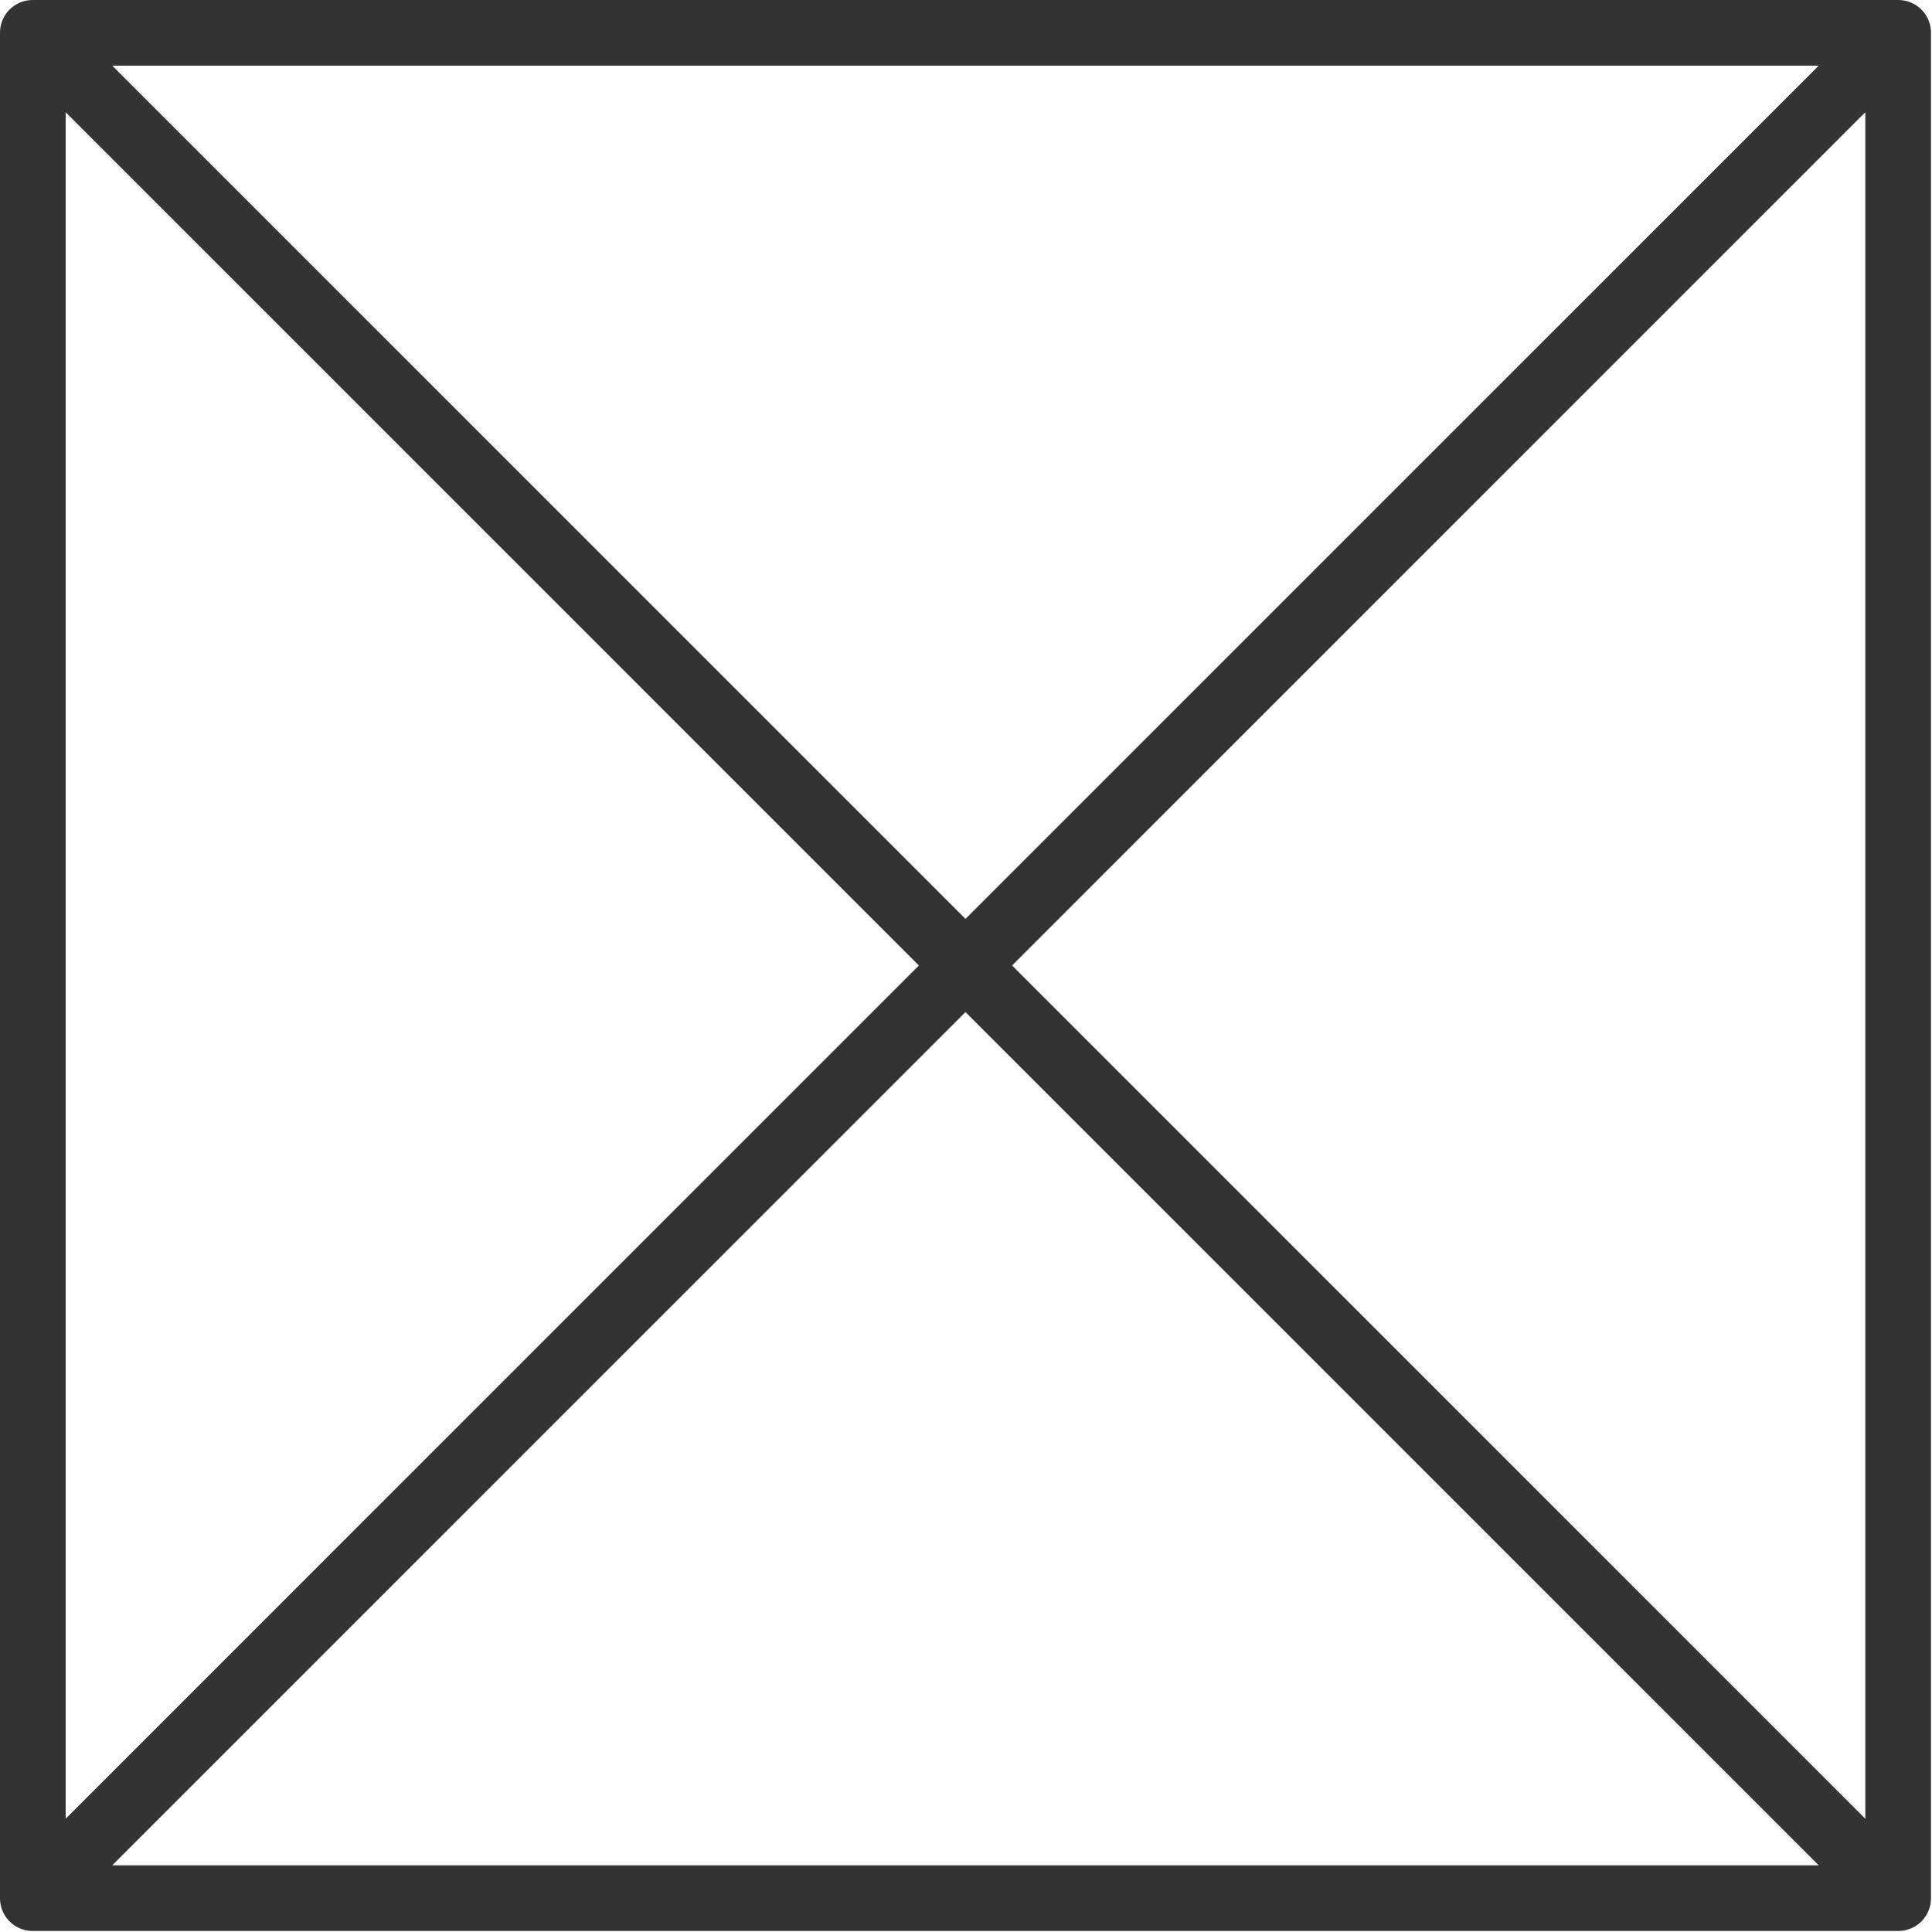
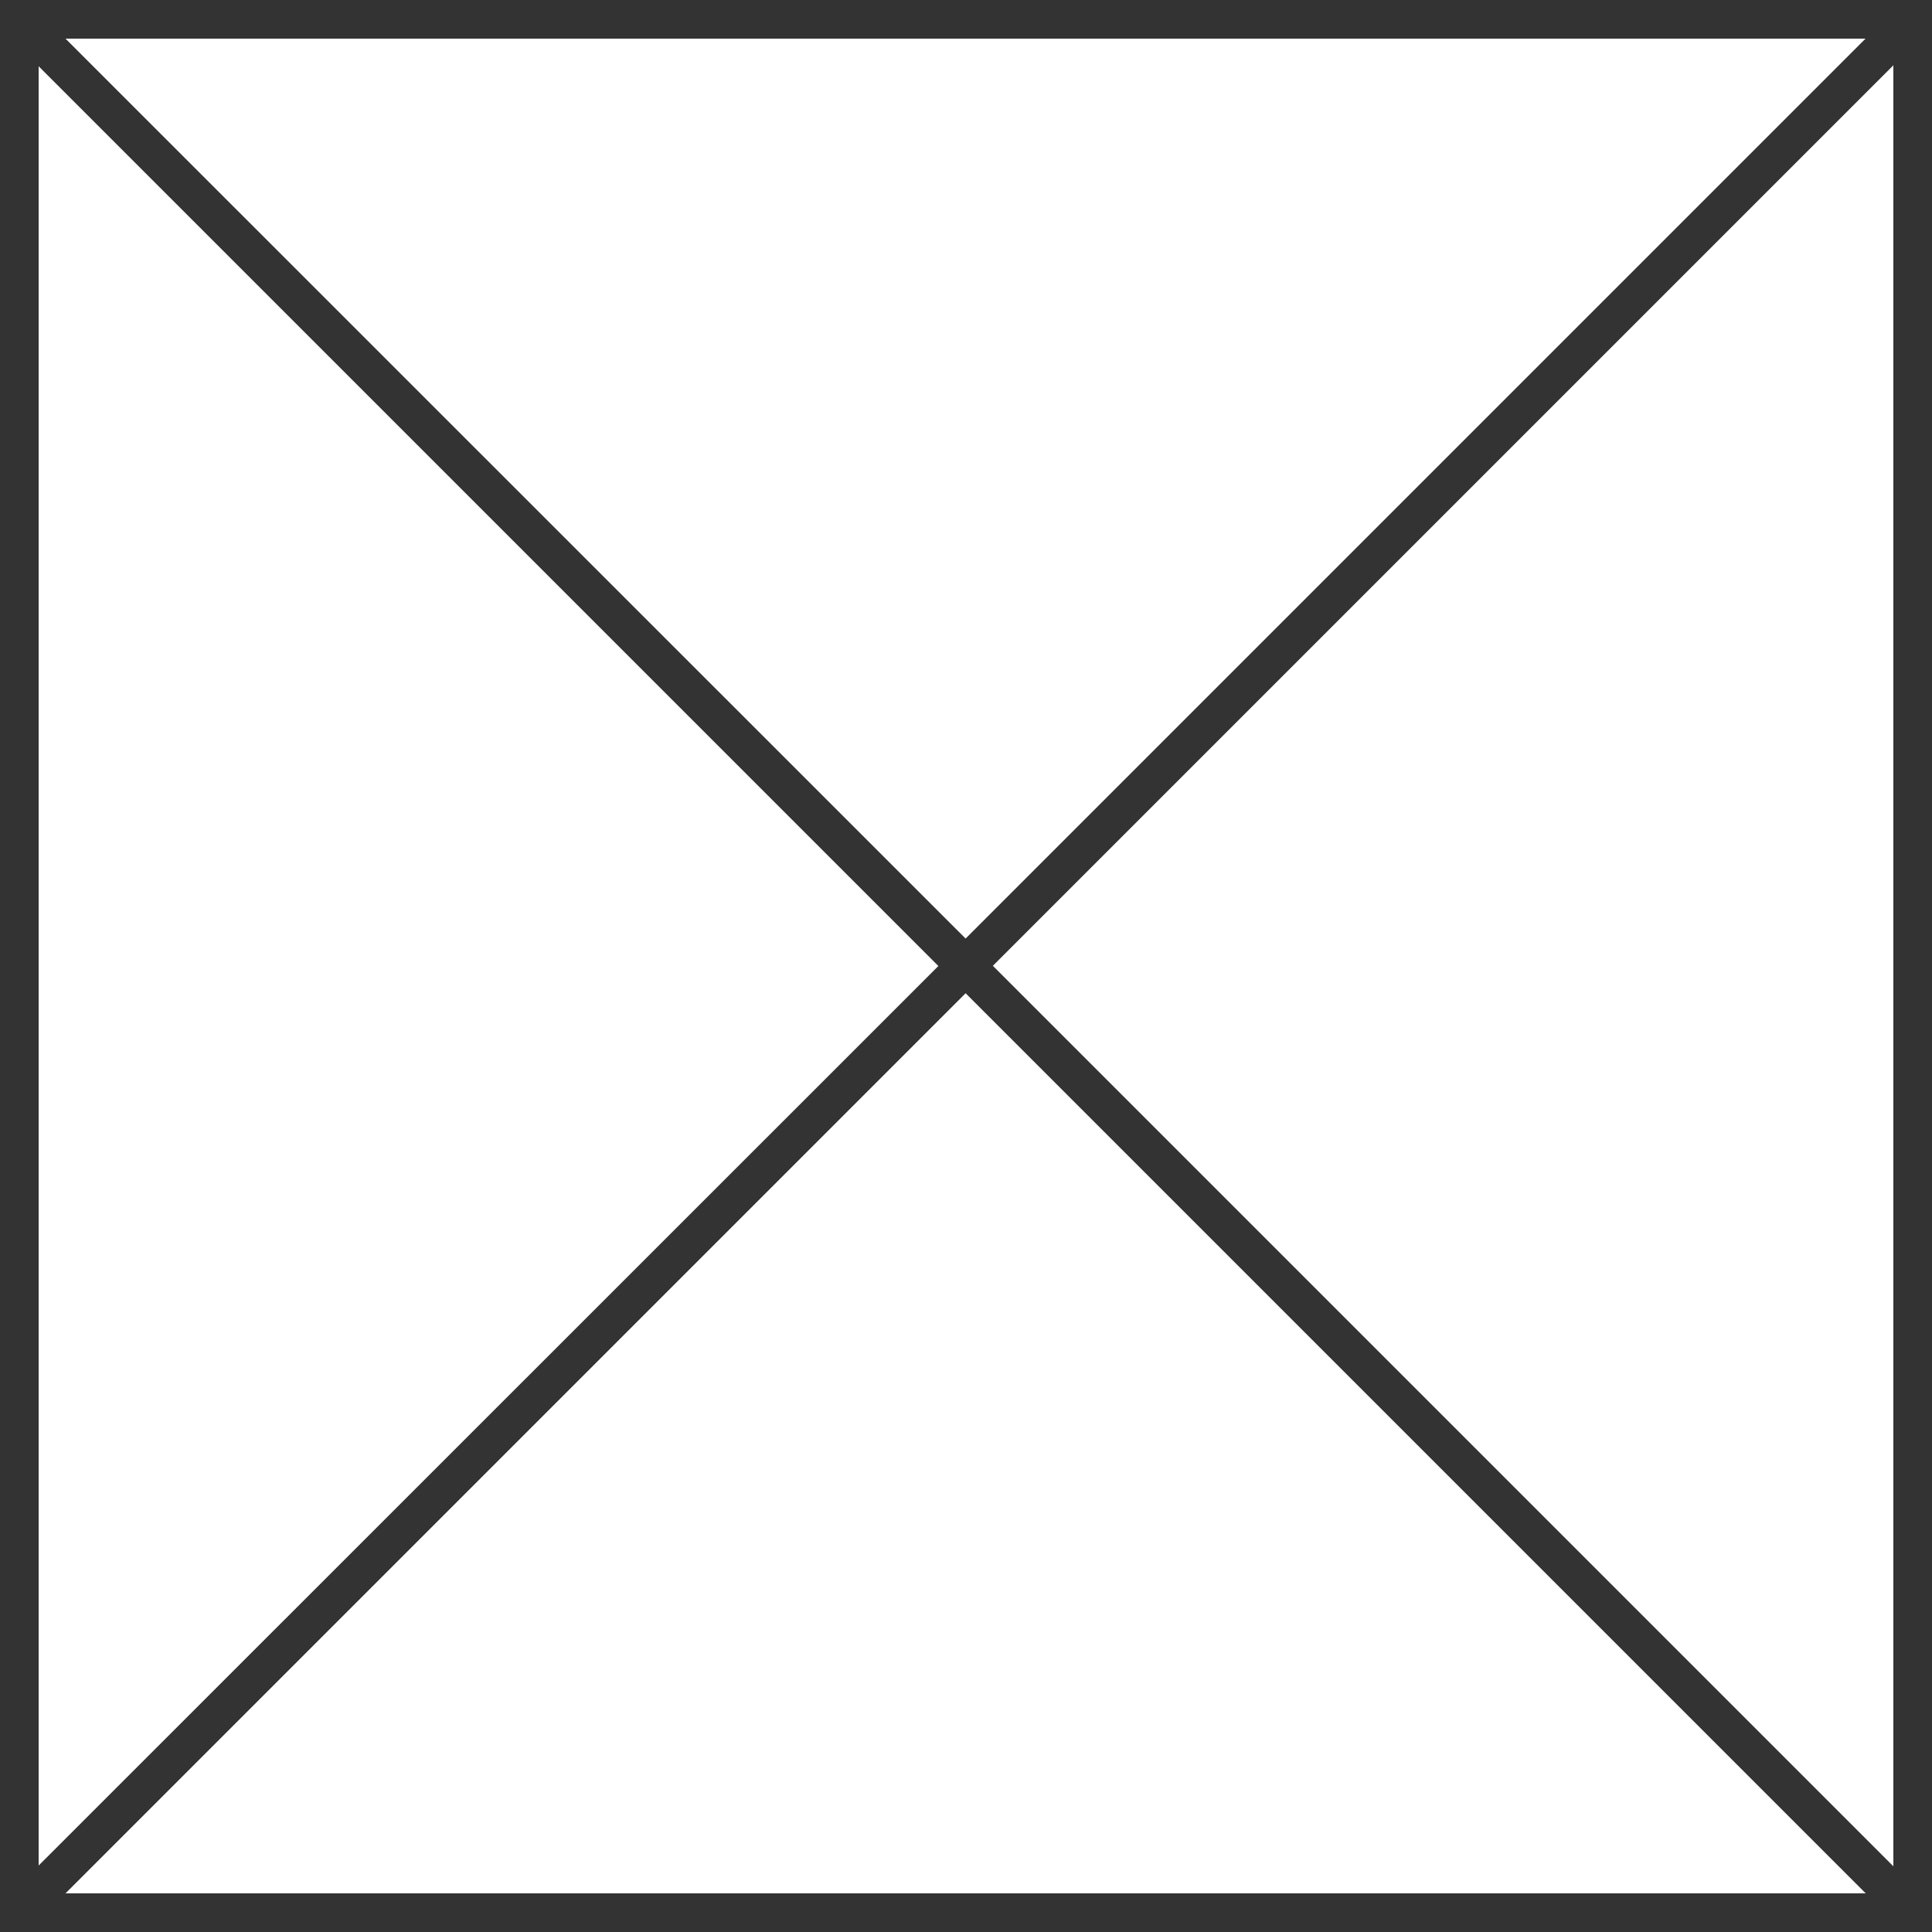
- <svg xmlns="http://www.w3.org/2000/svg" version="1.2" width="80.01mm" height="80.01mm" viewBox="2000 13000 8001 8001" preserveAspectRatio="xMidYMid" fill-rule="evenodd" stroke-width="28.222" stroke-linejoin="round" xml:space="preserve">
+ <svg xmlns="http://www.w3.org/2000/svg" xmlns:ns1="http://xml.openoffice.org/svg/export" version="1.2" width="100mm" height="100mm" viewBox="0 0 10000 10000" preserveAspectRatio="xMidYMid" fill-rule="evenodd" stroke-width="28.222" stroke-linejoin="round" xml:space="preserve">
+   <defs class="ClipPathGroup">
+     <clipPath id="presentation_clip_path" clipPathUnits="userSpaceOnUse">
+       <rect x="0" y="0" width="10000" height="10000" />
+     </clipPath>
+     <clipPath id="presentation_clip_path_shrink" clipPathUnits="userSpaceOnUse">
+       <rect x="10" y="10" width="9980" height="9980" />
+     </clipPath>
+   </defs>
+   <defs class="TextShapeIndex">
+     <g ns1:slide="id1" ns1:id-list="id3" />
+   </defs>
  <defs class="EmbeddedBulletChars">
    <g id="bullet-char-template-57356" transform="scale(0.0004882812,-0.0004882812)">
      <path d="M 580,1141 L 1163,571 580,0 -4,571 580,1141 Z" />
    </g>
    <g id="bullet-char-template-57354" transform="scale(0.0004882812,-0.0004882812)">
      <path d="M 8,1128 L 1137,1128 1137,0 8,0 8,1128 Z" />
    </g>
    <g id="bullet-char-template-10146" transform="scale(0.0004882812,-0.0004882812)">
      <path d="M 174,0 L 602,739 174,1481 1456,739 174,0 Z M 1358,739 L 309,1346 659,739 1358,739 Z" />
    </g>
    <g id="bullet-char-template-10132" transform="scale(0.0004882812,-0.0004882812)">
      <path d="M 2015,739 L 1276,0 717,0 1260,543 174,543 174,936 1260,936 717,1481 1274,1481 2015,739 Z" />
    </g>
    <g id="bullet-char-template-10007" transform="scale(0.0004882812,-0.0004882812)">
      <path d="M 0,-2 C -7,14 -16,27 -25,37 L 356,567 C 262,823 215,952 215,954 215,979 228,992 255,992 264,992 276,990 289,987 310,991 331,999 354,1012 L 381,999 492,748 772,1049 836,1024 860,1049 C 881,1039 901,1025 922,1006 886,937 835,863 770,784 769,783 710,716 594,584 L 774,223 C 774,196 753,168 711,139 L 727,119 C 717,90 699,76 672,76 641,76 570,178 457,381 L 164,-76 C 142,-110 111,-127 72,-127 30,-127 9,-110 8,-76 1,-67 -2,-52 -2,-32 -2,-23 -1,-13 0,-2 Z" />
    </g>
    <g id="bullet-char-template-10004" transform="scale(0.0004882812,-0.0004882812)">
      <path d="M 285,-33 C 182,-33 111,30 74,156 52,228 41,333 41,471 41,549 55,616 82,672 116,743 169,778 240,778 293,778 328,747 346,684 L 369,508 C 377,444 397,411 428,410 L 1163,1116 C 1174,1127 1196,1133 1229,1133 1271,1133 1292,1118 1292,1087 L 1292,965 C 1292,929 1282,901 1262,881 L 442,47 C 390,-6 338,-33 285,-33 Z" />
    </g>
    <g id="bullet-char-template-9679" transform="scale(0.0004882812,-0.0004882812)">
      <path d="M 813,0 C 632,0 489,54 383,161 276,268 223,411 223,592 223,773 276,916 383,1023 489,1130 632,1184 813,1184 992,1184 1136,1130 1245,1023 1353,916 1407,772 1407,592 1407,412 1353,268 1245,161 1136,54 992,0 813,0 Z" />
    </g>
    <g id="bullet-char-template-8226" transform="scale(0.0004882812,-0.0004882812)">
      <path d="M 346,457 C 273,457 209,483 155,535 101,586 74,649 74,723 74,796 101,859 155,911 209,963 273,989 346,989 419,989 480,963 531,910 582,859 608,796 608,723 608,648 583,586 532,535 482,483 420,457 346,457 Z" />
    </g>
    <g id="bullet-char-template-8211" transform="scale(0.0004882812,-0.0004882812)">
      <path d="M -4,459 L 1135,459 1135,606 -4,606 -4,459 Z" />
    </g>
    <g id="bullet-char-template-61548" transform="scale(0.0004882812,-0.0004882812)">
      <path d="M 173,740 C 173,903 231,1043 346,1159 462,1274 601,1332 765,1332 928,1332 1067,1274 1183,1159 1299,1043 1357,903 1357,740 1357,577 1299,437 1183,322 1067,206 928,148 765,148 601,148 462,206 346,322 231,437 173,577 173,740 Z" />
    </g>
  </defs>
-   <g class="Page">
-     <g class="com.sun.star.drawing.ClosedBezierShape">
-       <g id="id3">
-         <rect class="BoundingBox" stroke="none" fill="none" x="2000" y="13000" width="8001" height="8001" />
-         <path fill="rgb(51,51,51)" stroke="none" d="M 2068,20982 C 2047,20970 2030,20953 2018,20932 2006,20911 2000,20888 2000,20864 L 2000,13136 C 2000,13112 2006,13089 2018,13068 2030,13047 2047,13030 2068,13018 2089,13006 2112,13000 2136,13000 L 9864,13000 C 9888,13000 9911,13006 9932,13018 9953,13030 9970,13047 9982,13068 9994,13089 10000,13112 10000,13136 L 10000,20864 C 10000,20888 9994,20911 9982,20932 9970,20953 9953,20970 9932,20982 9911,20994 9888,21000 9864,21000 L 2136,21000 C 2112,21000 2089,20994 2068,20982 Z M 9535,20728 L 6000,17193 2465,20728 9535,20728 Z M 9728,13465 L 6193,17000 9728,20535 9728,13465 Z M 2465,13272 L 6000,16807 9535,13272 2465,13272 Z M 2272,20535 L 5807,17000 2272,13465 2272,20535 Z" />
+   <g>
+     <g id="id2" class="Master_Slide">
+       <g id="bg-id2" class="Background" />
+       <g id="bo-id2" class="BackgroundObjects" />
+     </g>
+   </g>
+   <g class="SlideGroup">
+     <g>
+       <g id="container-id1">
+         <g id="id1" class="Slide" clip-path="url(#presentation_clip_path)">
+           <g class="Page">
+             <g class="com.sun.star.drawing.PolyPolygonShape">
+               <g id="id3">
+                 <rect class="BoundingBox" stroke="none" fill="none" x="0" y="0" width="10001" height="10001" />
+                 <path fill="rgb(51,51,51)" stroke="none" d="M 9800,338 L 5139,4999 9800,9660 9800,338 Z M 339,9800 L 9657,9800 4998,5141 339,9800 Z M 200,9656 L 4857,5000 200,343 200,9656 Z M 9656,200 L 339,200 4998,4858 9656,200 Z M 0,10000 L 0,0 10000,0 10000,10000 0,10000 Z" />
+               </g>
+             </g>
+           </g>
+         </g>
      </g>
    </g>
  </g>
</svg>
